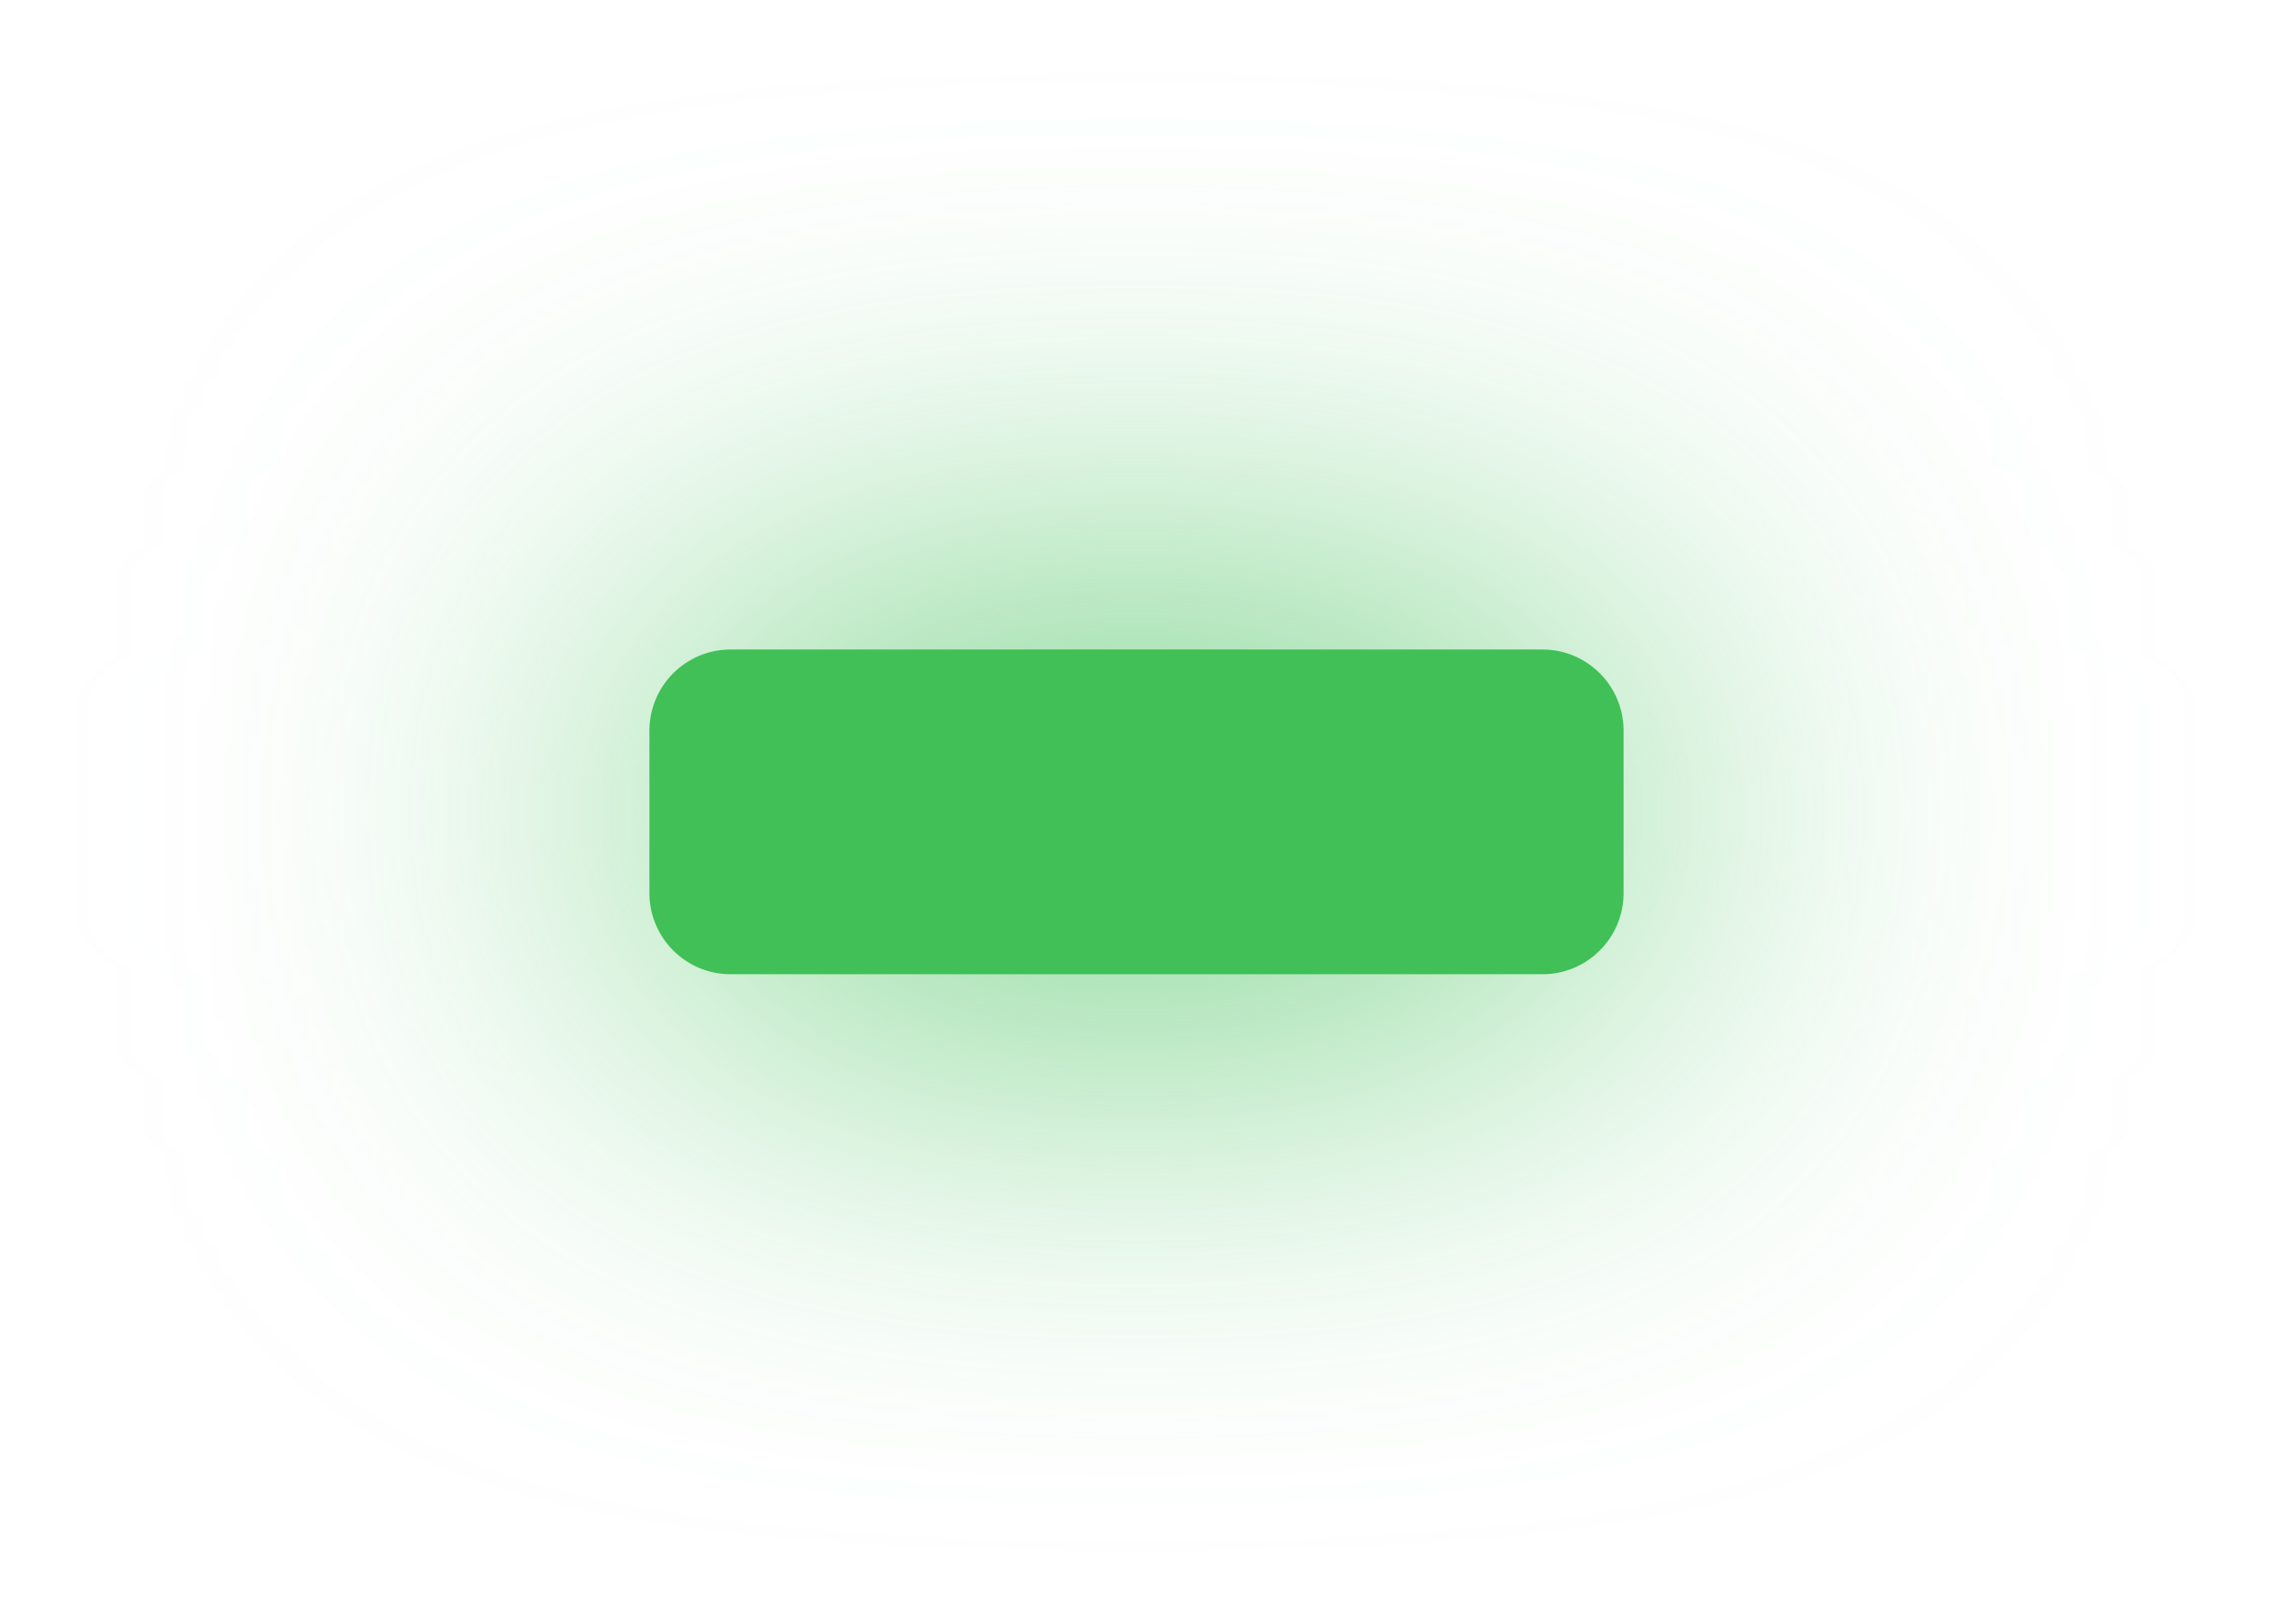
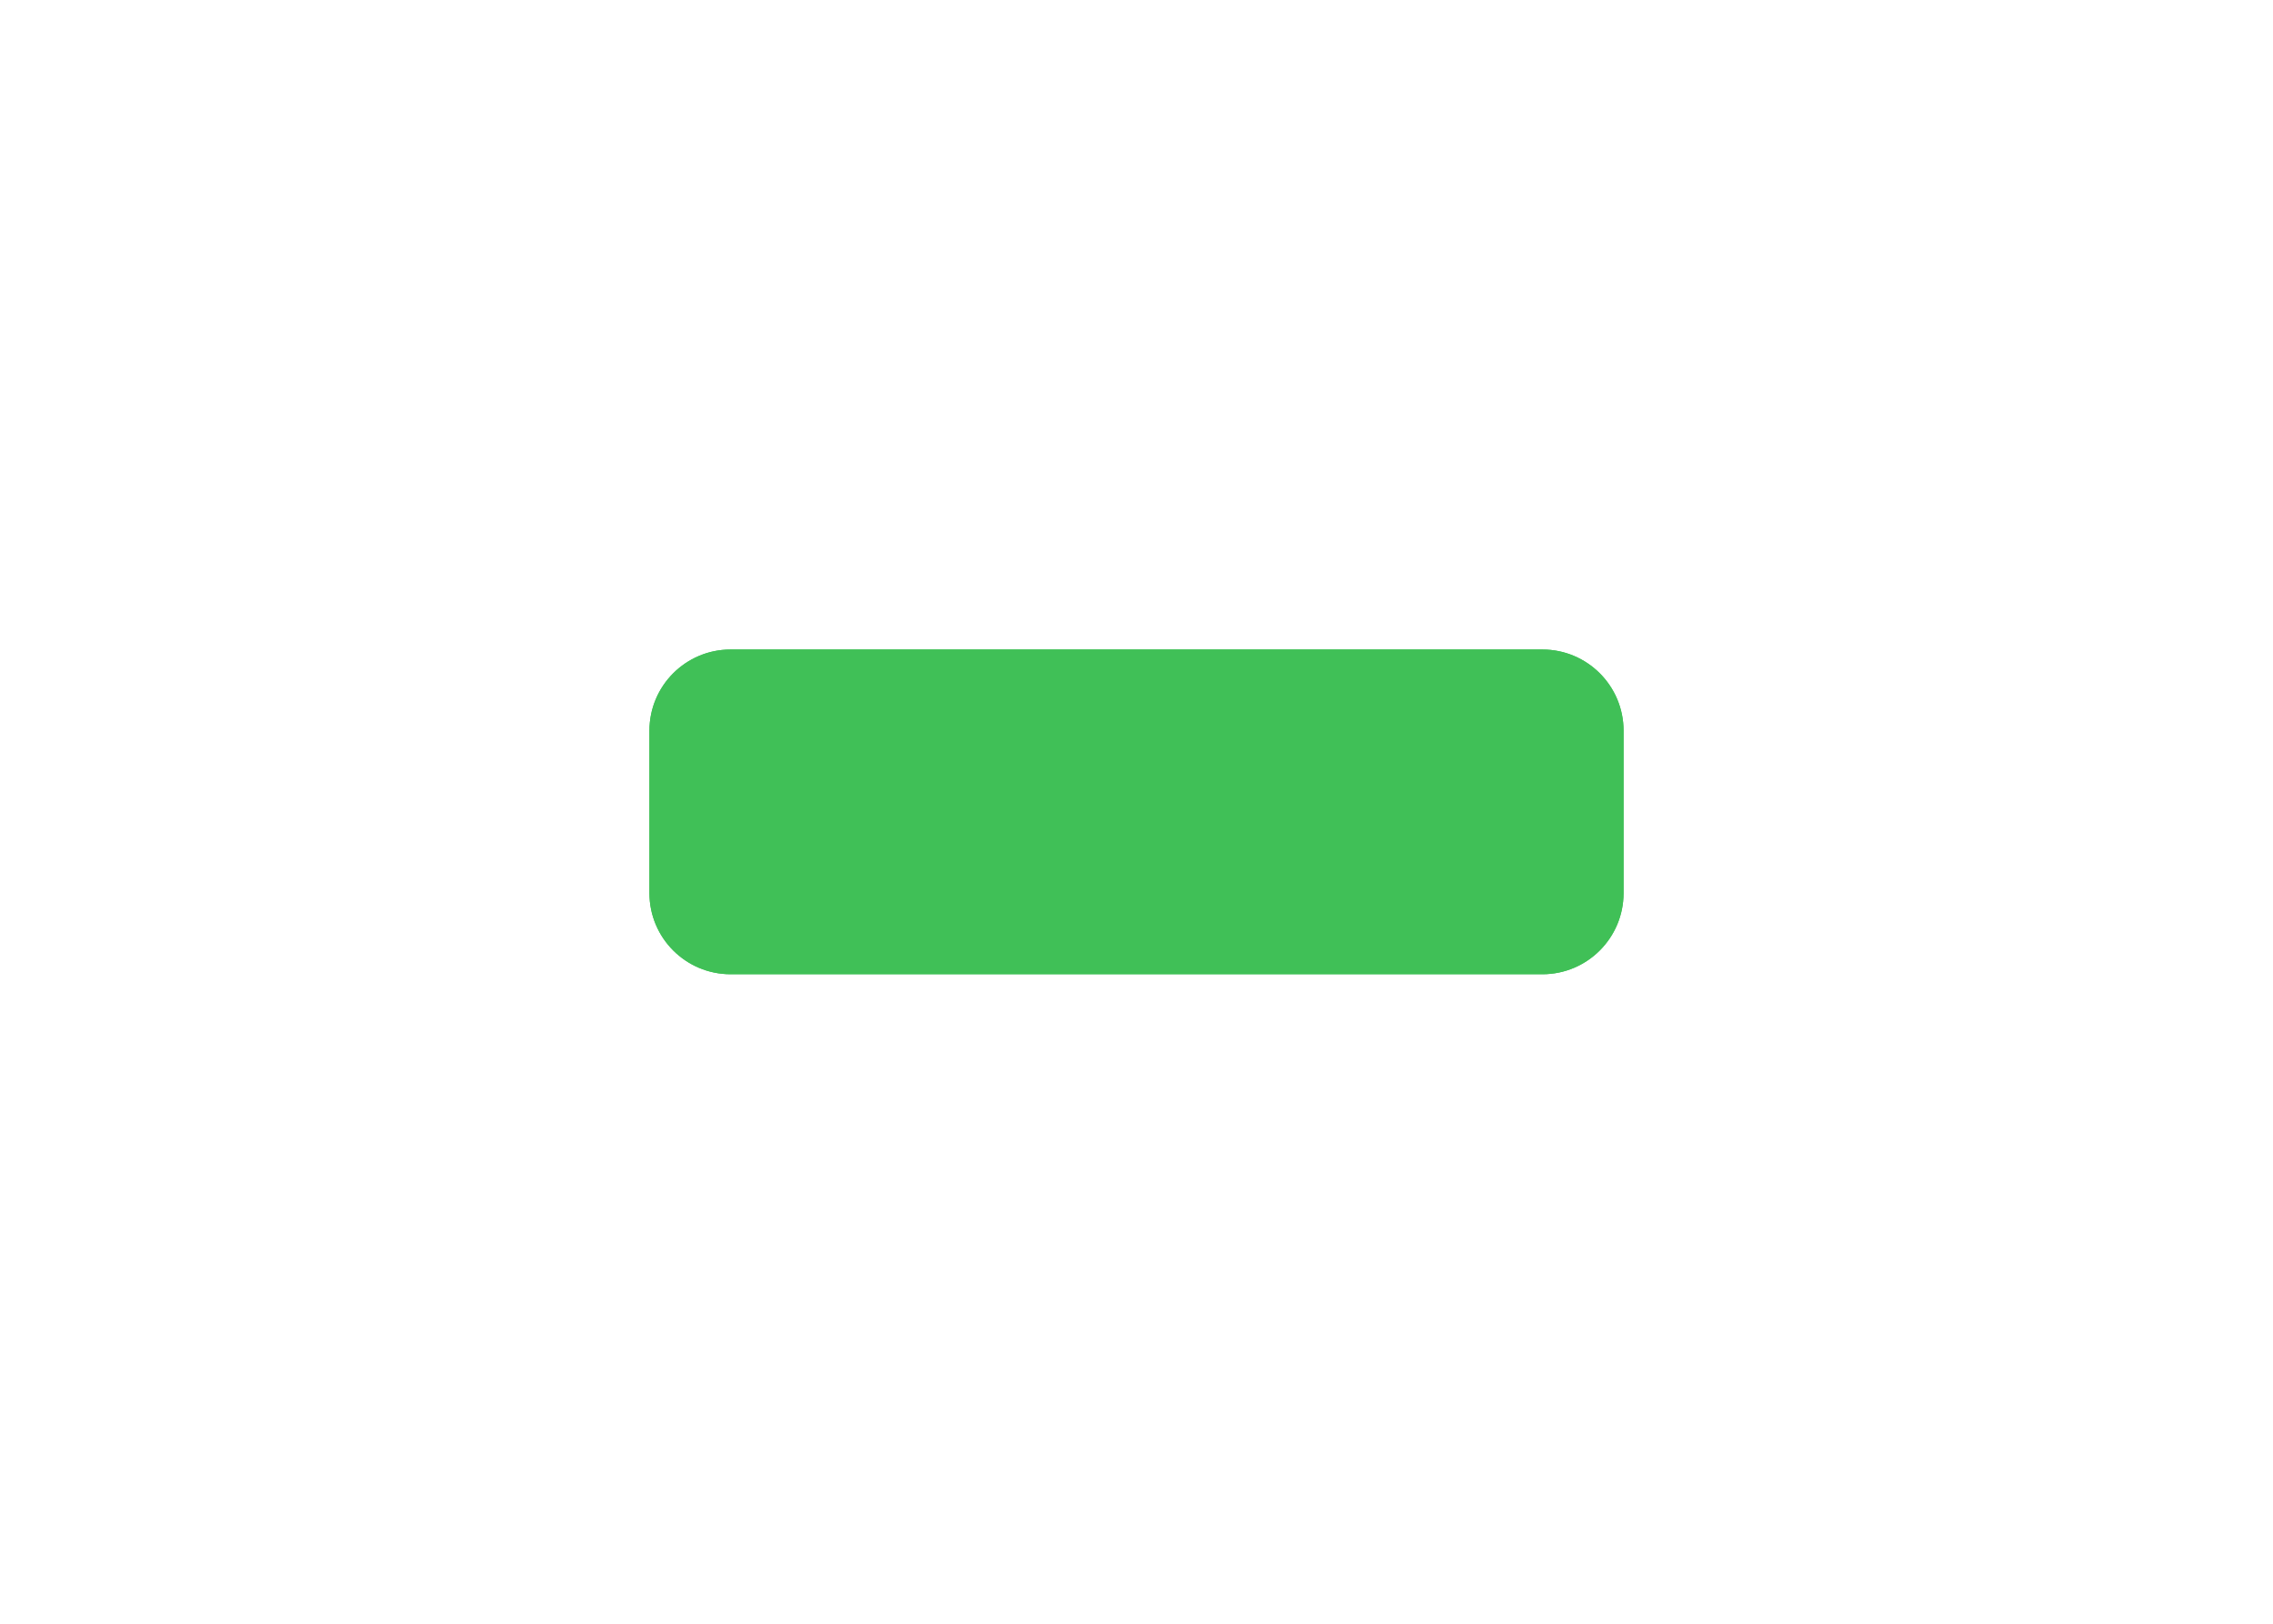
<svg xmlns="http://www.w3.org/2000/svg" width="28" height="20" viewBox="0 0 28 20" fill="none">
  <g filter="url(#filter0_f_4540_8914)">
    <rect x="8" y="8" width="12" height="4" rx="1" fill="#40C057" />
  </g>
  <rect x="8" y="8" width="12" height="4" rx="1" fill="#40C057" />
-   <defs>
-     <filter id="filter0_f_4540_8914" x="0" y="0" width="28" height="20" filterUnits="userSpaceOnUse" color-interpolation-filters="sRGB">
-       <feFlood flood-opacity="0" result="BackgroundImageFix" />
-       <feBlend mode="normal" in="SourceGraphic" in2="BackgroundImageFix" result="shape" />
-       <feGaussianBlur stdDeviation="4" result="effect1_foregroundBlur_4540_8914" />
-     </filter>
-   </defs>
</svg>
